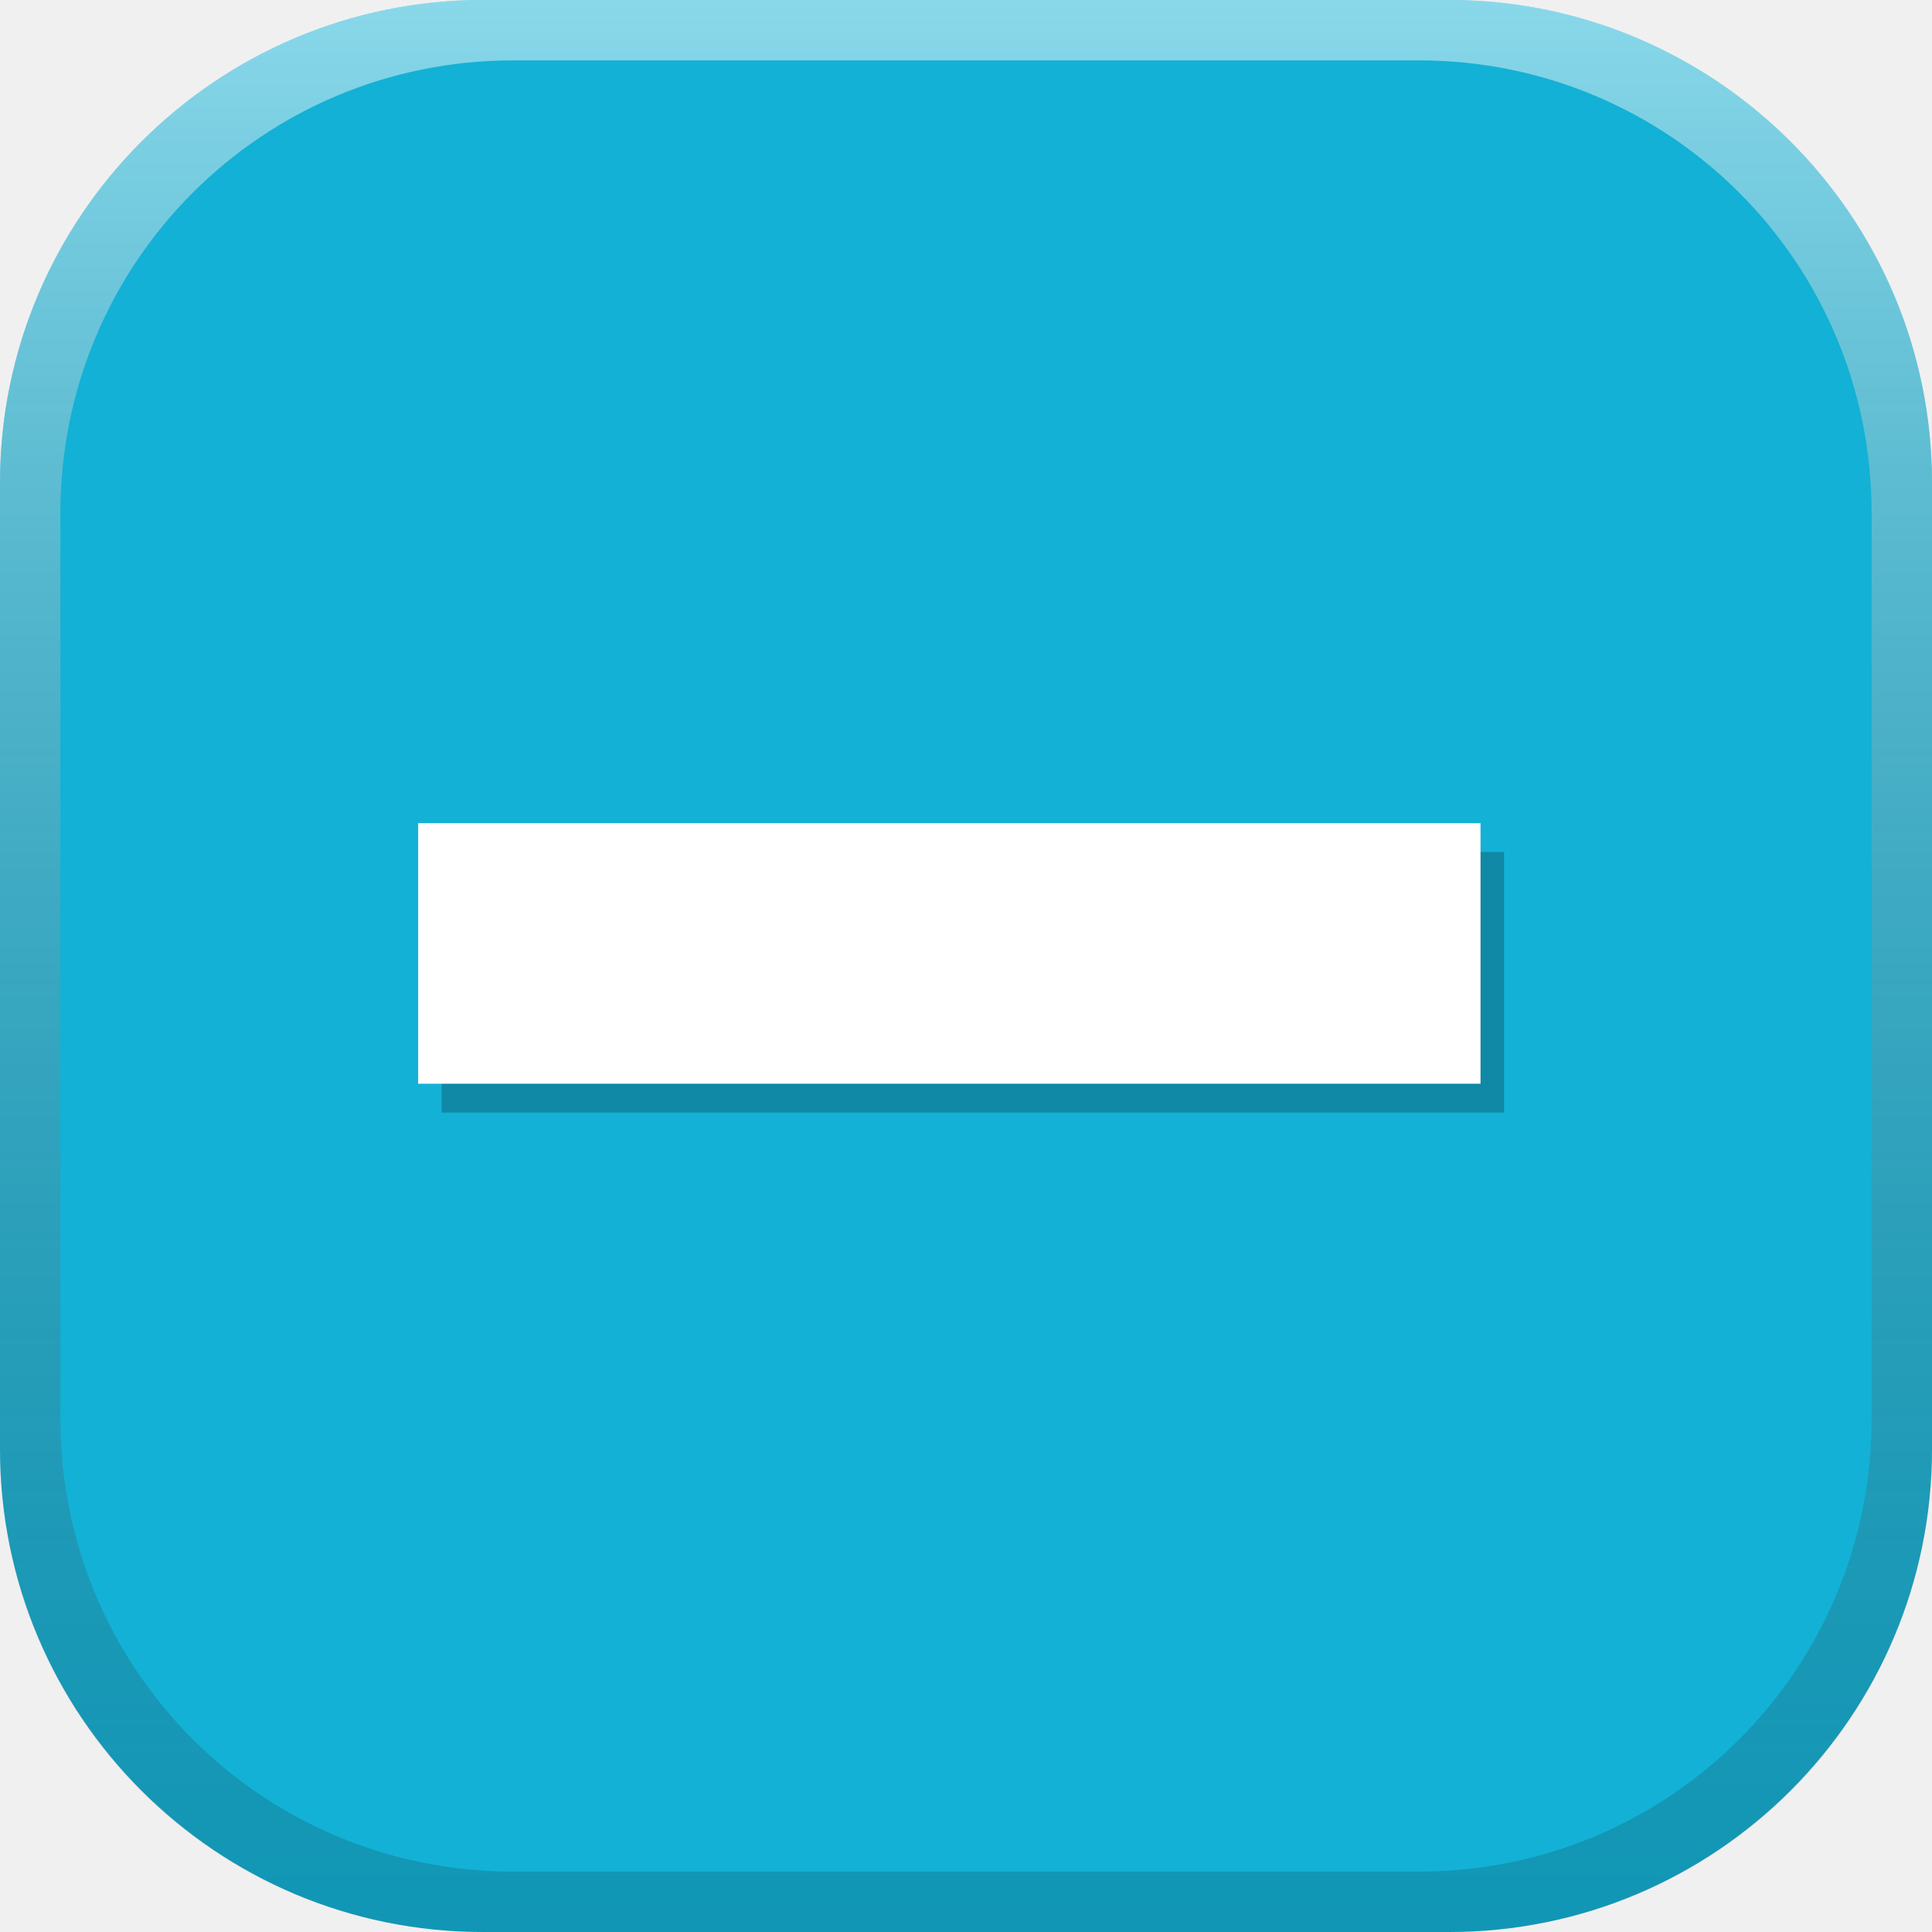
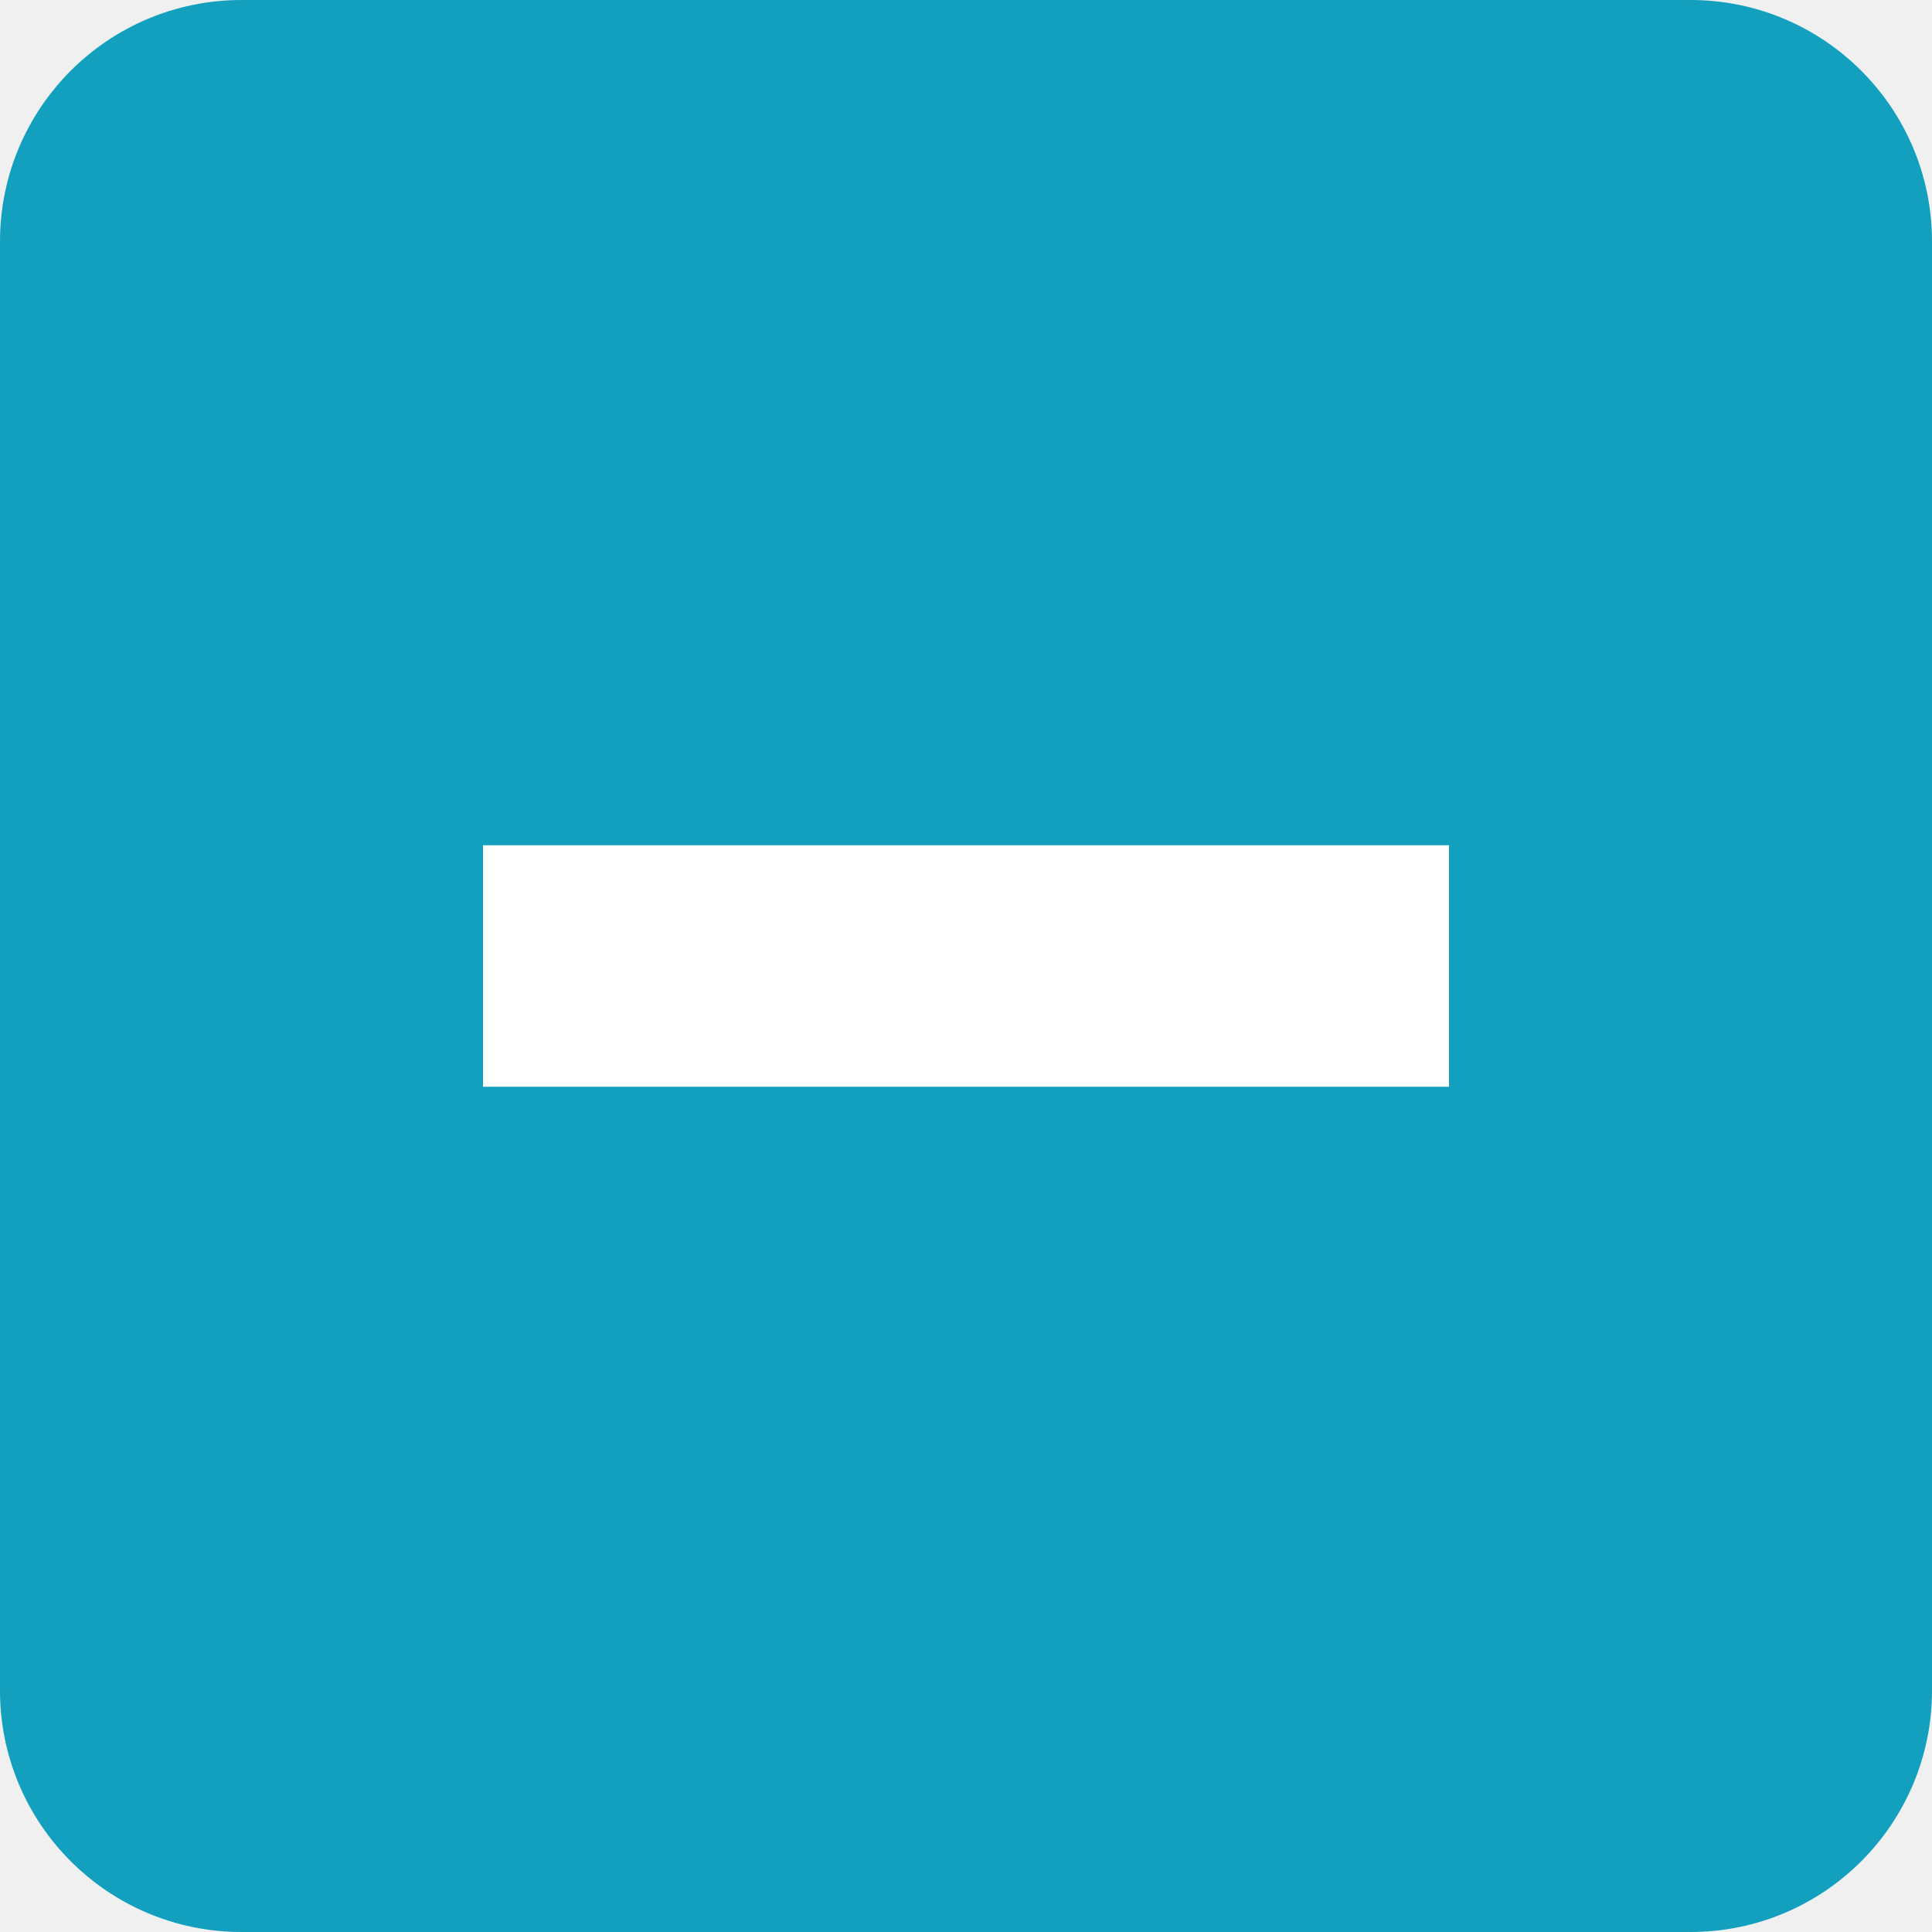
- <svg xmlns="http://www.w3.org/2000/svg" xmlns:xlink="http://www.w3.org/1999/xlink" viewBox="0 0 16 16" id="svg2" version="1.1" width="100%" height="100%">
-   <defs id="defs14">
-     <linearGradient id="linearGradient4153">
-       <stop style="stop-color:#ffffff;stop-opacity:0.5" offset="0" id="stop4155" />
-       <stop style="stop-color:#072c37;stop-opacity:0.2" offset="1" id="stop4157" />
-     </linearGradient>
-     <linearGradient xlink:href="#linearGradient4153" id="linearGradient4159" x1="8" y1="0" x2="8" y2="16" gradientUnits="userSpaceOnUse" />
-   </defs>
-   <rect style="fill:#13b1d5;fill-opacity:1;stroke:#e6e8eb;stroke-width:0;stroke-linecap:butt;stroke-linejoin:miter;stroke-miterlimit:0;stroke-dasharray:none;stroke-opacity:1" id="rect4133" width="16" height="16" x="4.9999999e-06" y="4.5367433e-06" rx="4" ry="4" />
-   <path style="fill:url(#linearGradient4159);fill-opacity:1;stroke:#e6e8eb;stroke-width:0;stroke-linecap:butt;stroke-linejoin:miter;stroke-miterlimit:0;stroke-dasharray:none;stroke-opacity:1" d="M 4 0 C 1.784 0 0 1.784 0 4 L 0 12 C 0 14.216 1.784 16 4 16 L 12 16 C 14.216 16 16 14.216 16 12 L 16 4 C 16 1.784 14.216 0 12 0 L 4 0 z M 4.25 0.5 L 11.75 0.5 C 13.827 0.5 15.5 2.173 15.5 4.25 L 15.5 11.75 C 15.5 13.827 13.827 15.5 11.75 15.5 L 4.25 15.5 C 2.173 15.5 0.5 13.827 0.5 11.75 L 0.5 4.25 C 0.5 2.173 2.173 0.5 4.25 0.5 z " id="rect4148" />
-   <rect id="rect5240" style="fill:#000000;fill-opacity:0.227" height="2.158" y="7.056" x="3.658" width="8.798" />
-   <rect width="8.798" x="3.463" y="6.817" height="2.158" style="fill:#ffffff;fill-opacity:1" id="rect4142" />
+ <svg xmlns="http://www.w3.org/2000/svg" viewBox="0 0 16 16" id="svg2" version="1.1" width="100%" height="100%">
+   <defs id="defs14" />
+   <rect style="opacity:1;fill:#13a0bf;fill-opacity:1;stroke:none;stroke-width:0;stroke-linecap:butt;stroke-linejoin:miter;stroke-miterlimit:0;stroke-dasharray:none;stroke-opacity:1" id="rect4141" width="16" height="16" x="0" y="0" rx="2" ry="2" />
+   <rect width="8" x="4" y="7" height="2" style="fill:#ffffff;fill-opacity:1" id="rect4142" />
</svg>
